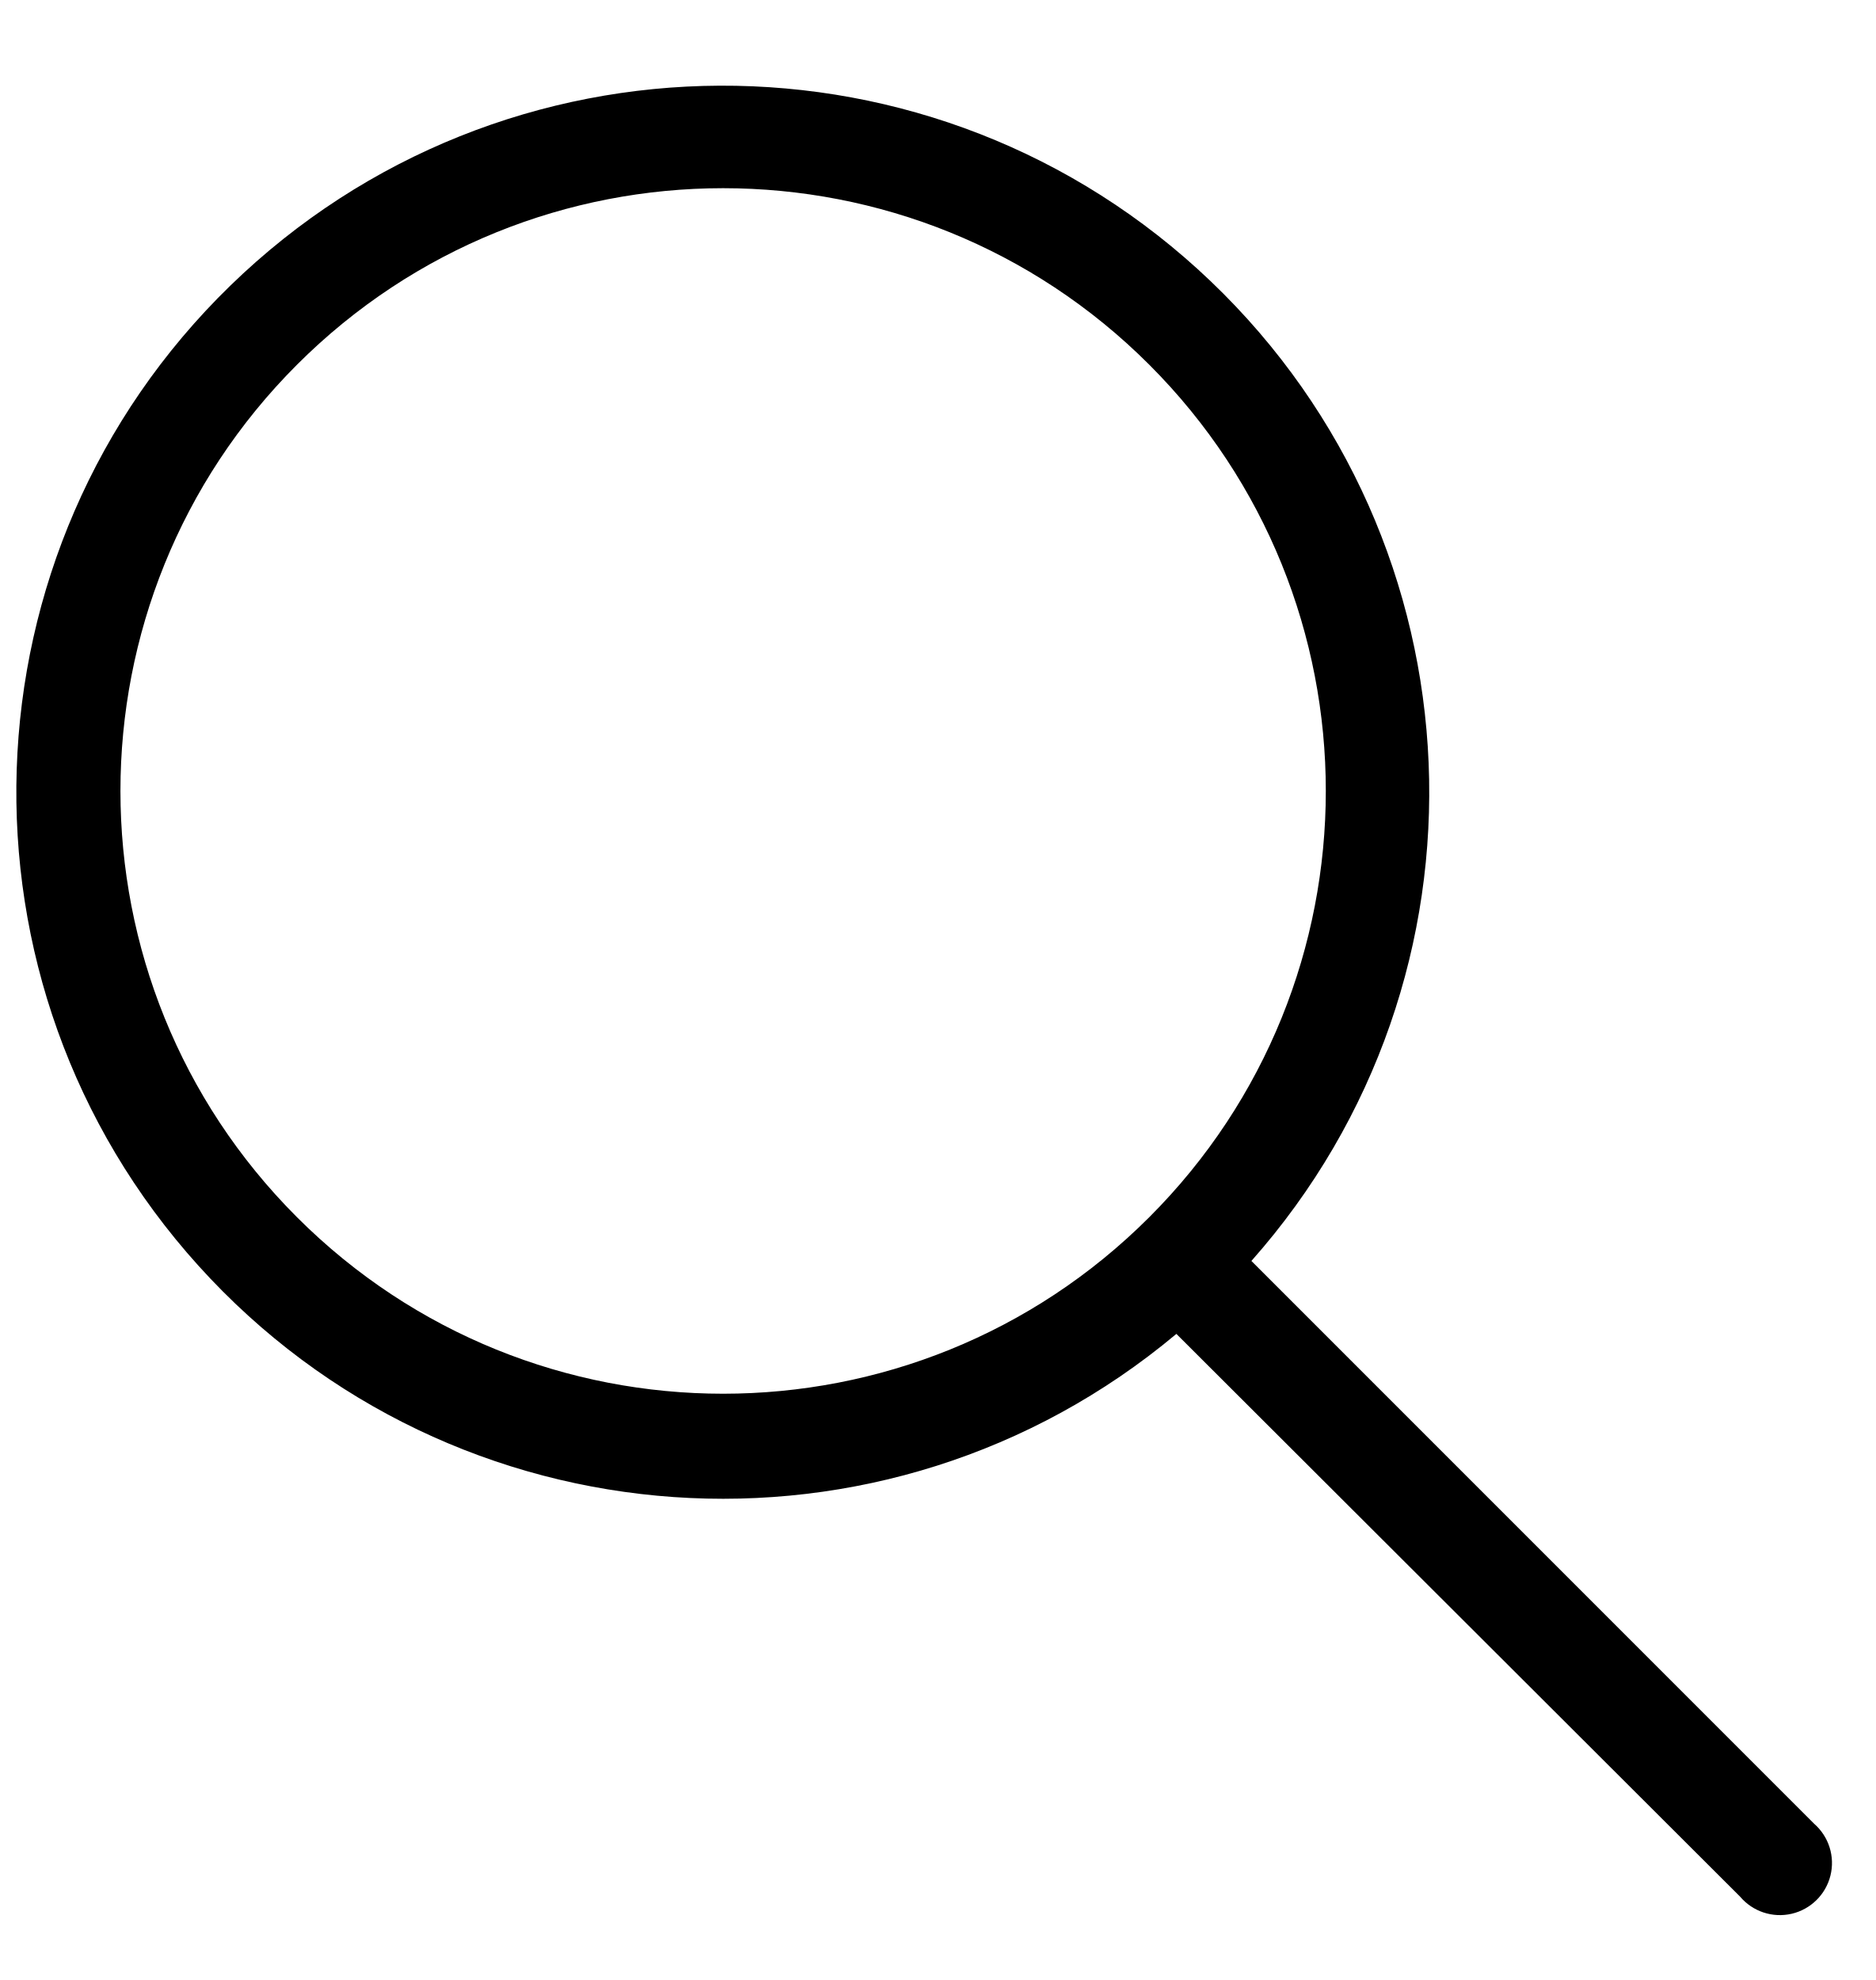
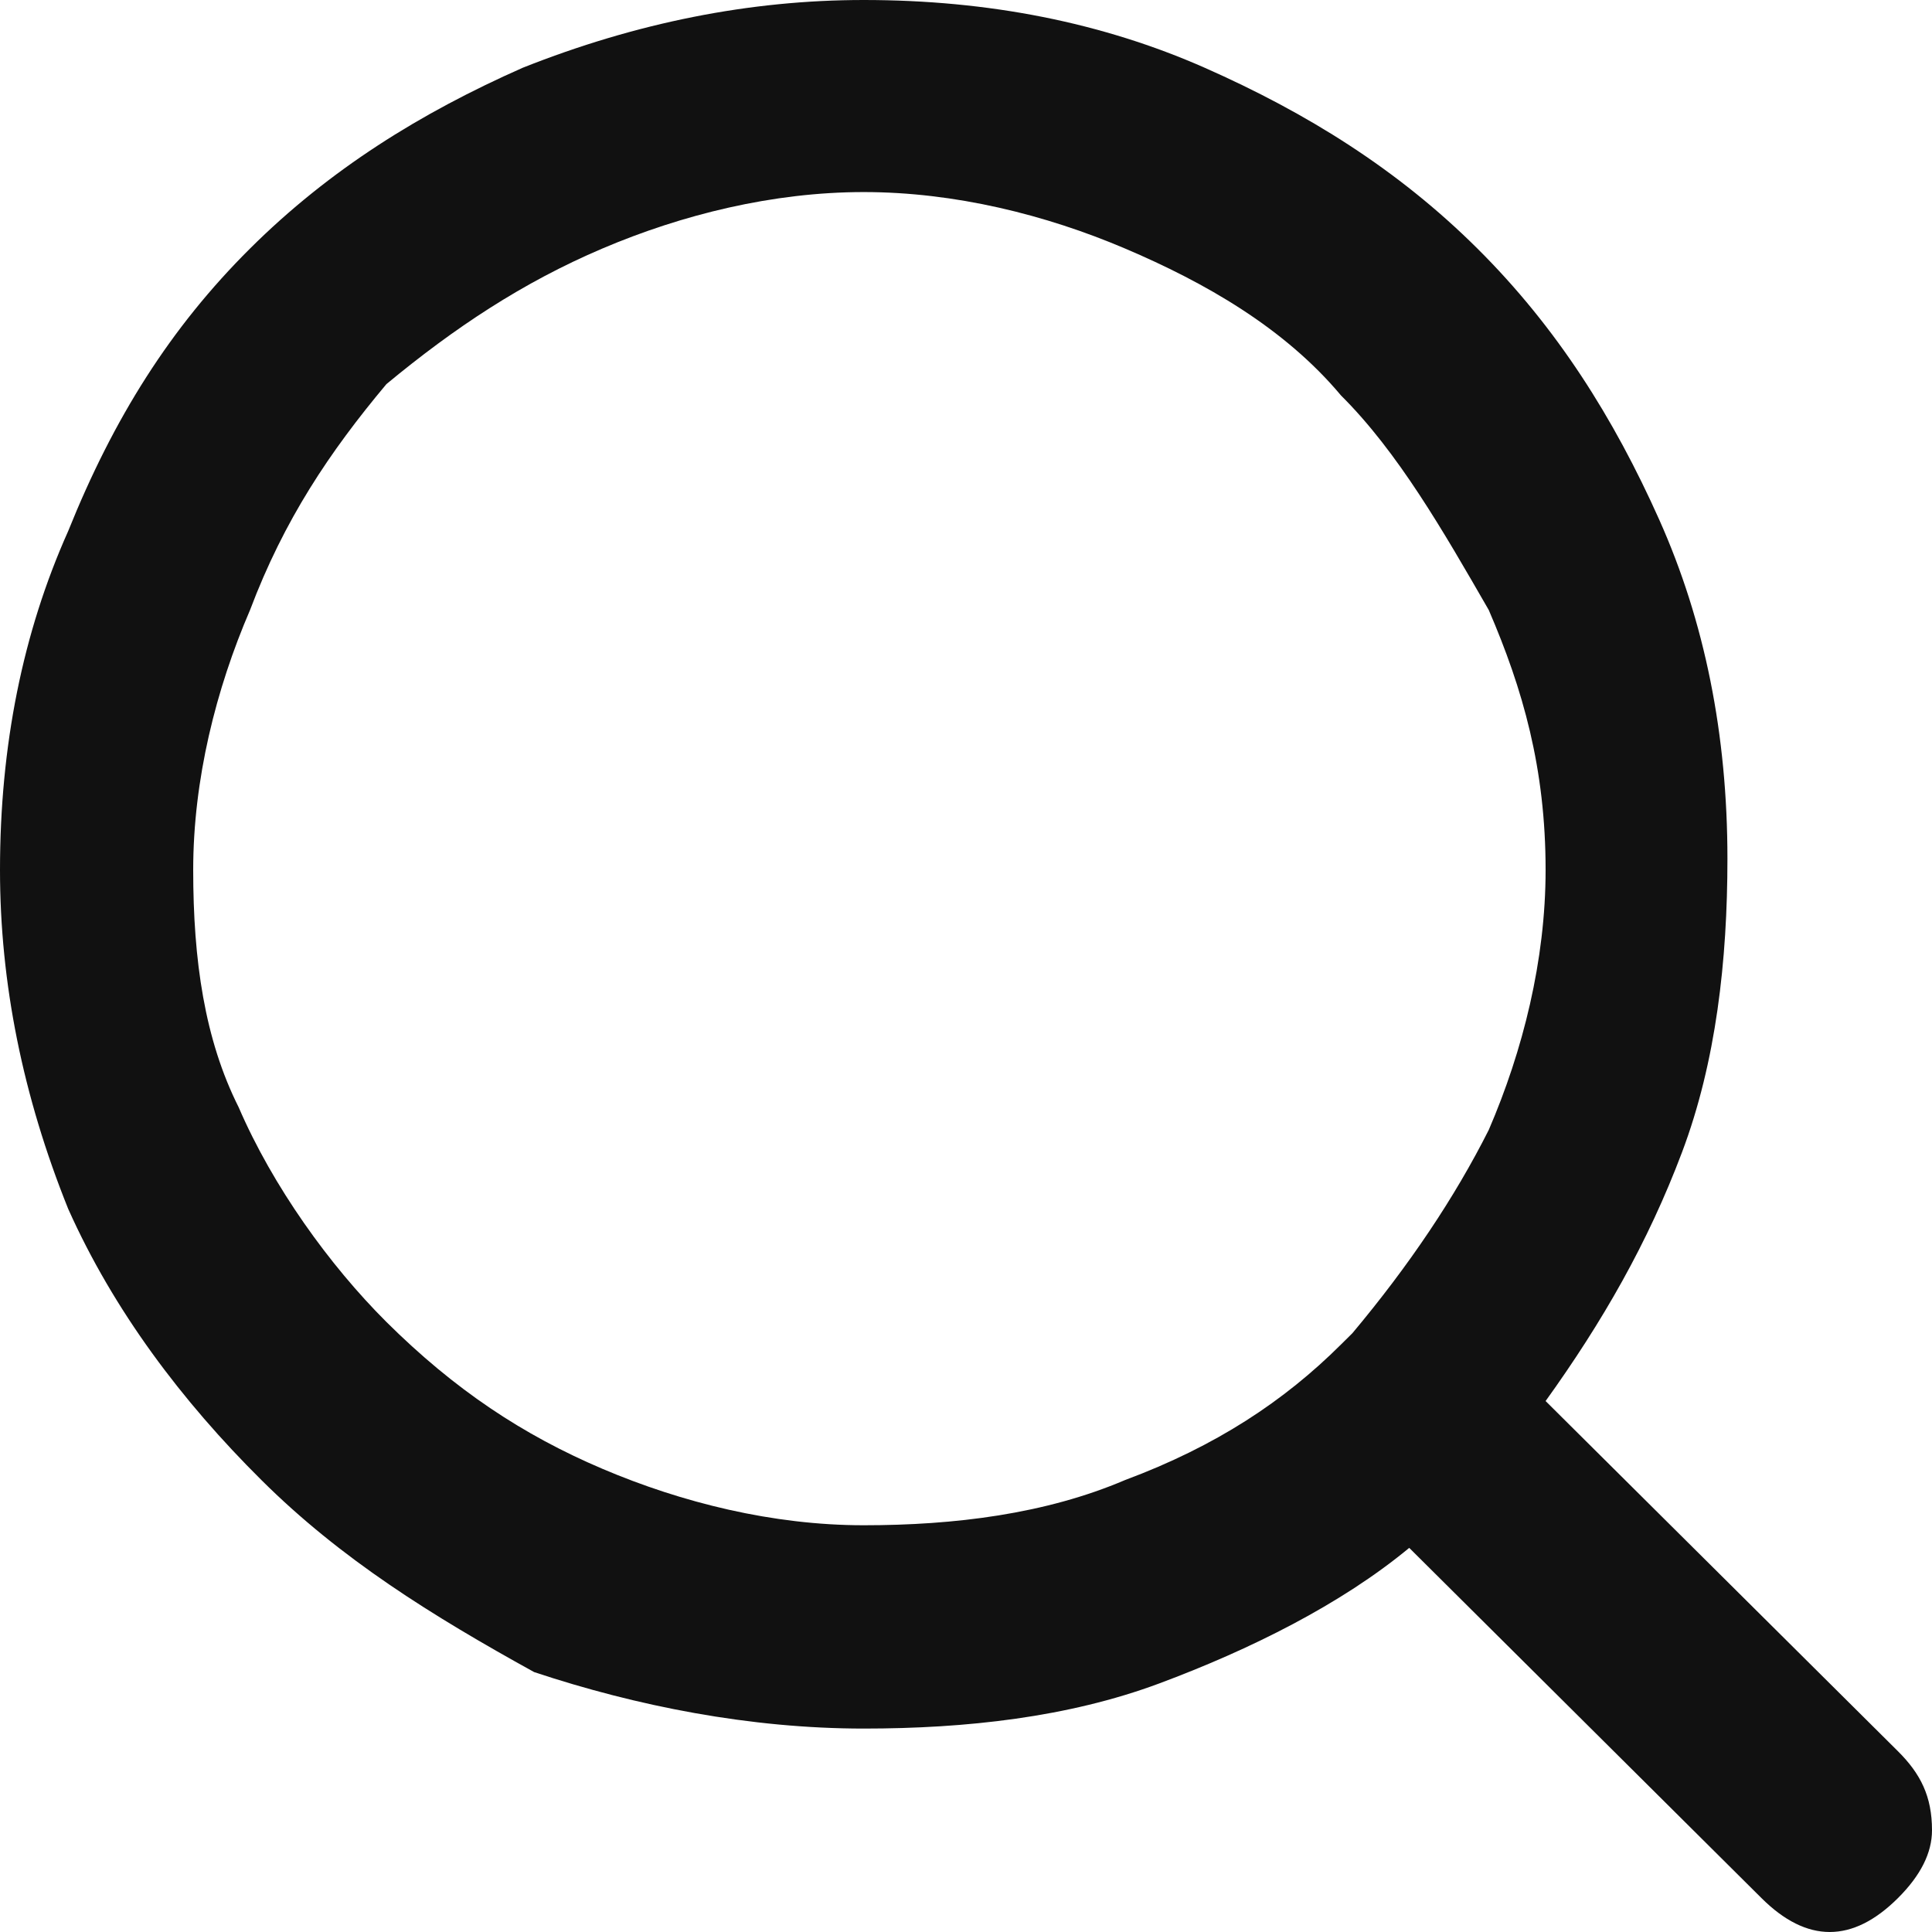
- <svg fill="none" class="icon icon-search" viewBox="0 0 18 19">
-   <path fill="currentColor" fill-rule="evenodd" d="M11.03 11.68A5.784 5.784 0 1 1 2.85 3.5a5.784 5.784 0 0 1 8.18 8.18m.26 1.12a6.78 6.78 0 1 1 .72-.7l5.4 5.4a.5.5 0 1 1-.71.7z" clip-rule="evenodd" />
+ <svg xmlns="http://www.w3.org/2000/svg" width="17" height="17" viewBox="0 0 17 17" fill="none">
+   <path d="M11.9 11.731C11.8 11.731 11.8 11.731 11.9 11.731C11.8 11.83 11.8 11.83 11.8 11.83C11.3 12.328 10.7 12.725 9.9 13.023C9.2 13.322 8.4 13.421 7.6 13.421C6.8 13.421 6 13.222 5.3 12.924C4.6 12.626 4 12.228 3.4 11.632C2.9 11.134 2.4 10.439 2.1 9.743C1.8 9.146 1.7 8.45 1.7 7.655C1.7 6.86 1.9 6.064 2.2 5.368C2.5 4.573 2.9 3.977 3.4 3.38C4 2.883 4.6 2.485 5.3 2.187C6 1.889 6.8 1.69 7.6 1.69C8.4 1.69 9.2 1.889 9.9 2.187C10.6 2.485 11.3 2.883 11.8 3.48C12.3 3.977 12.7 4.673 13.1 5.368C13.4 6.064 13.6 6.76 13.6 7.655C13.6 8.45 13.4 9.246 13.1 9.942C12.8 10.538 12.4 11.134 11.9 11.731ZM16.7 15.409L13.6 12.328C14.1 11.632 14.5 10.936 14.8 10.14C15.1 9.345 15.2 8.45 15.2 7.556C15.2 6.462 15 5.468 14.6 4.573C14.2 3.678 13.7 2.883 13 2.187C12.3 1.491 11.5 0.994 10.6 0.596C9.7 0.199 8.7 0 7.6 0C6.6 0 5.6 0.199 4.6 0.596C3.7 0.994 2.9 1.491 2.2 2.187C1.5 2.883 1 3.678 0.6 4.673C0.2 5.567 0 6.561 0 7.655C0 8.649 0.2 9.643 0.6 10.637C1 11.532 1.6 12.328 2.3 13.023C3 13.719 3.8 14.216 4.7 14.713C5.6 15.012 6.6 15.21 7.6 15.21C8.5 15.21 9.4 15.111 10.2 14.813C11 14.515 11.8 14.117 12.4 13.62L15.5 16.702C15.7 16.901 15.9 17 16.1 17C16.3 17 16.5 16.901 16.7 16.702C16.9 16.503 17 16.304 17 16.105C17 15.807 16.9 15.608 16.7 15.409Z" fill="#111111" />
</svg>
